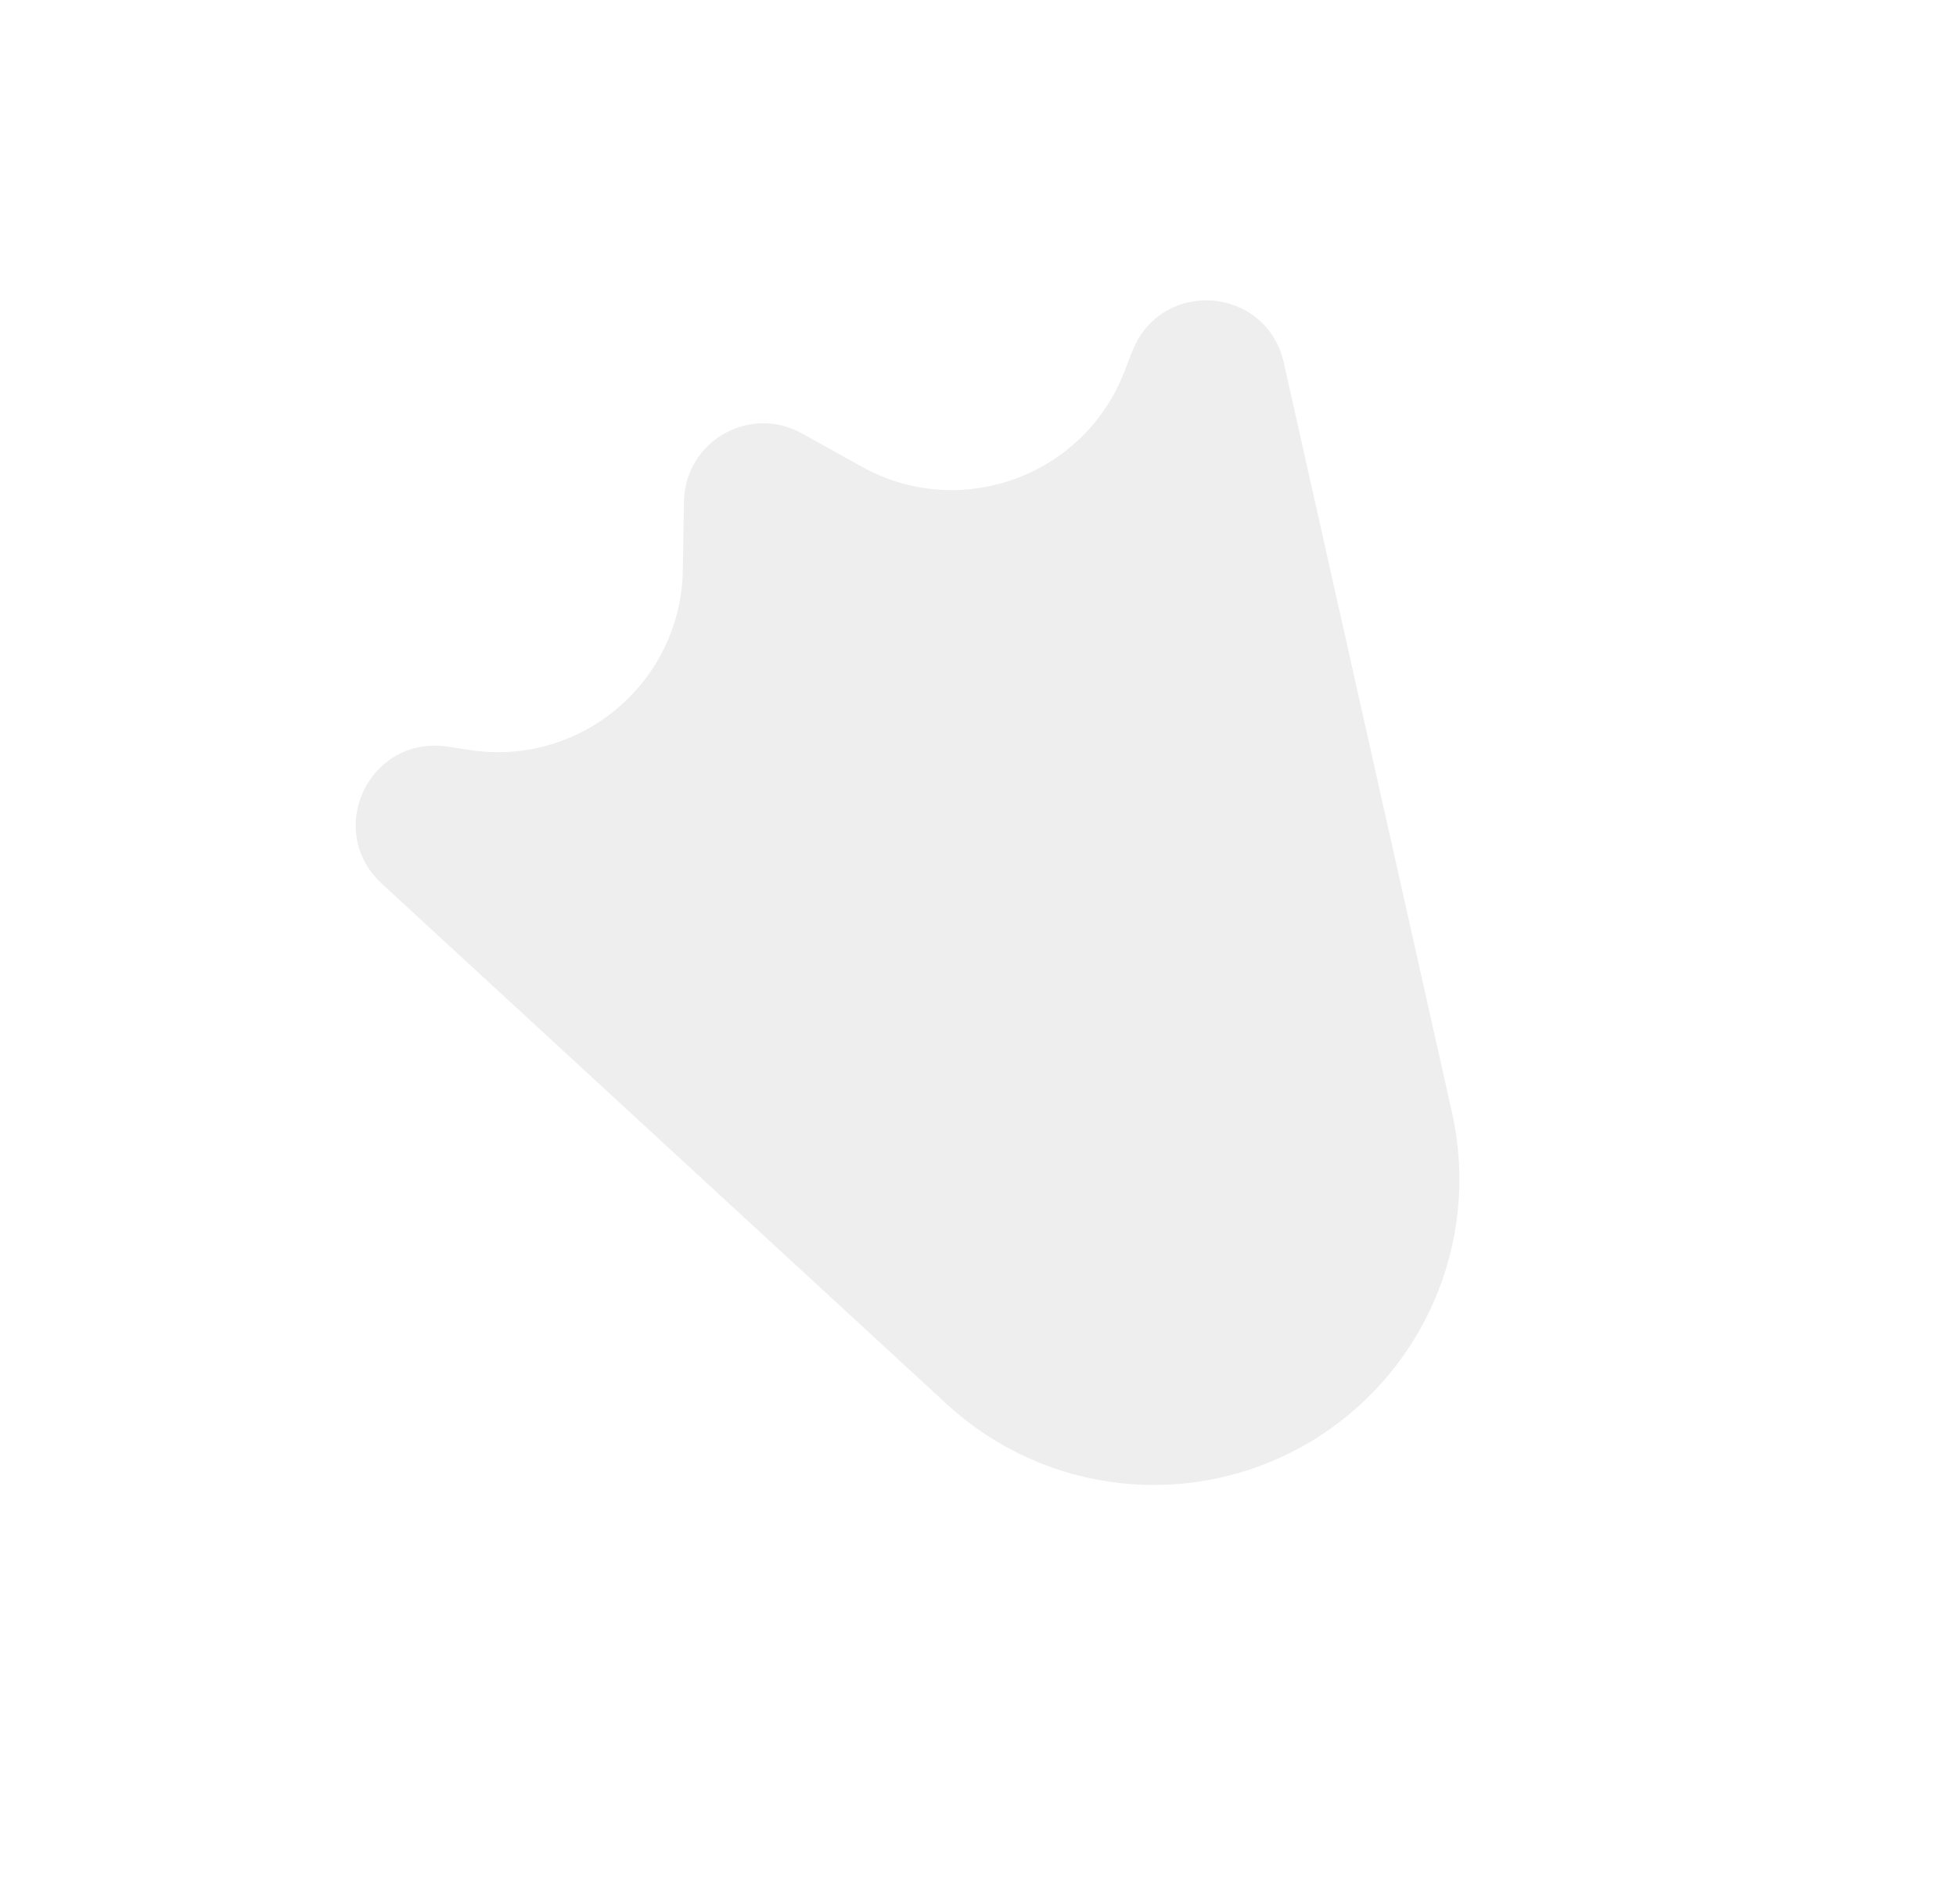
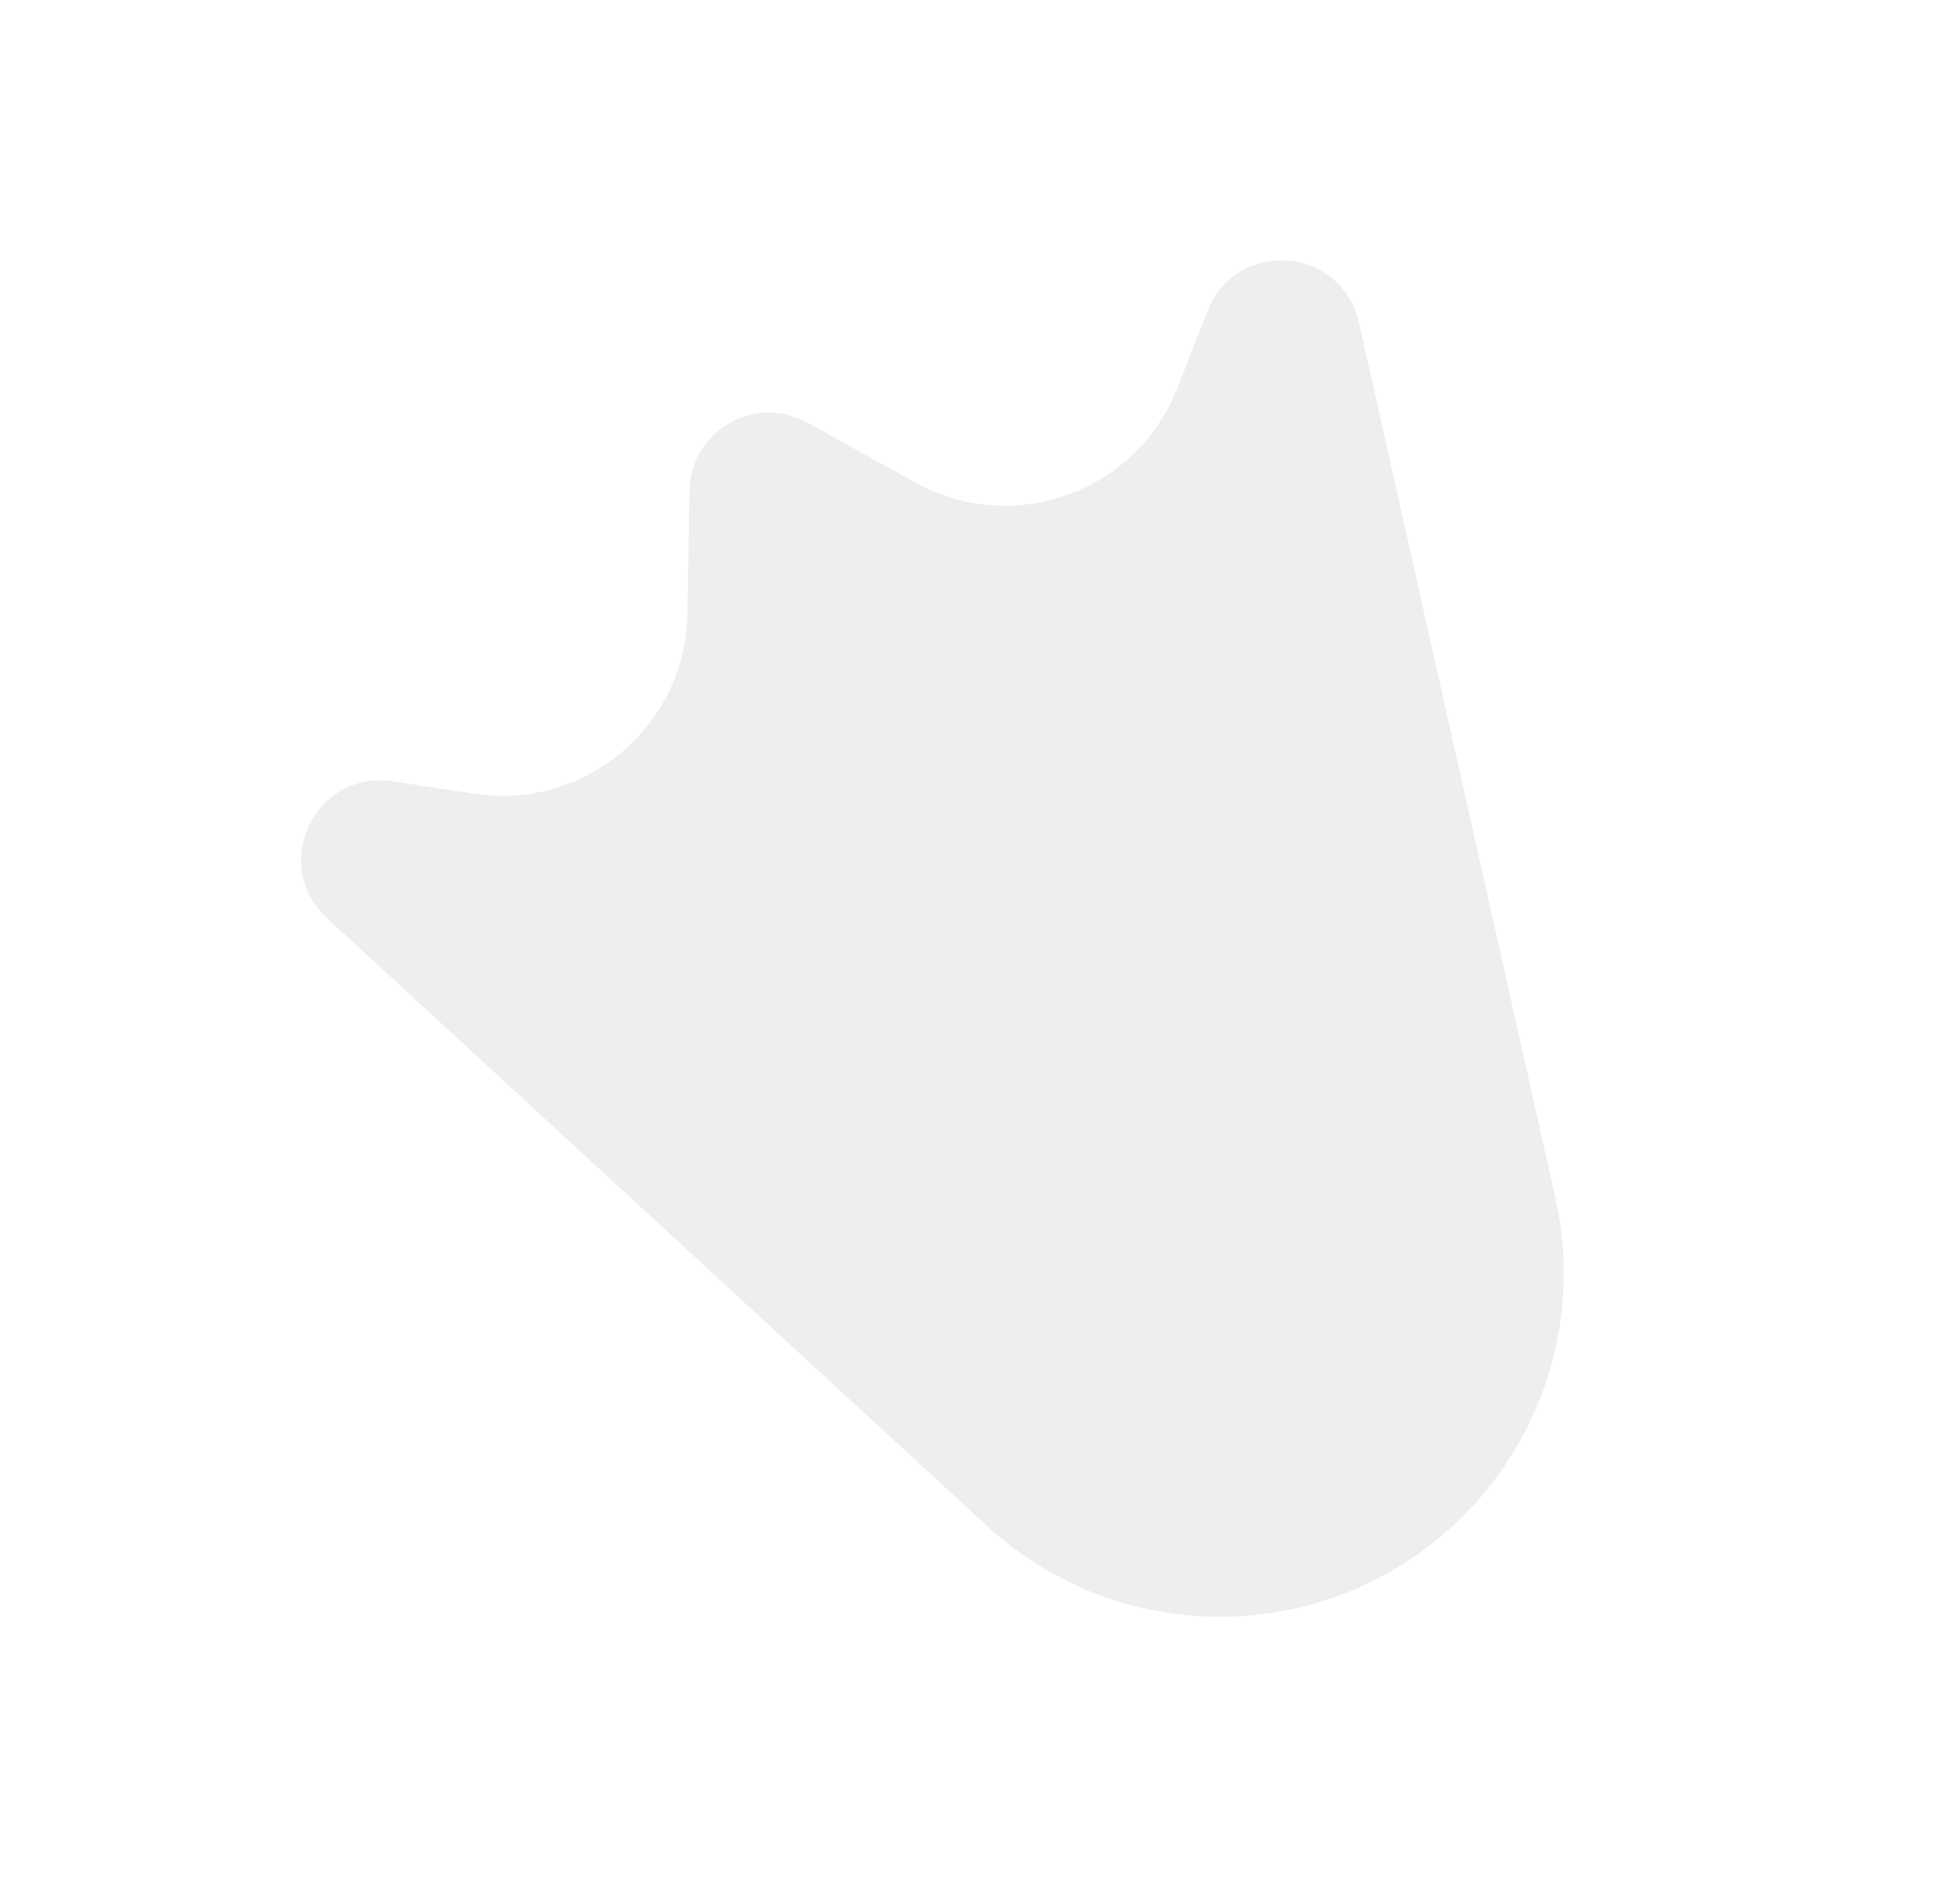
- <svg xmlns="http://www.w3.org/2000/svg" width="37" height="36" viewBox="0 0 37 36" fill="none">
-   <path d="M21.729 7.223L21.888 6.816C22.247 5.897 23.579 5.998 23.795 6.961L26.978 21.147C27.484 23.4 26.466 25.721 24.466 26.876C22.466 28.031 19.947 27.752 18.248 26.187L7.554 16.338C6.828 15.669 7.407 14.465 8.382 14.613L8.814 14.679C11.209 15.044 13.375 13.214 13.416 10.792L13.438 9.49C13.451 8.735 14.263 8.266 14.923 8.632L16.062 9.265C18.179 10.44 20.848 9.479 21.729 7.223Z" fill="#EEEEEE" stroke="#EEEEEE" />
+ <svg xmlns="http://www.w3.org/2000/svg" width="49" height="48" viewBox="0 0 49 48" fill="none">
+   <g id="Info/Star">
+     <path id="Vector 3" d="M30.299 10.022L31.059 8.077C31.538 6.852 33.314 6.987 33.602 8.27L38.554 30.342C39.321 33.757 37.779 37.273 34.748 39.022C31.718 40.772 27.902 40.349 25.328 37.978L8.69 22.654C7.722 21.762 8.493 20.157 9.794 20.355L11.858 20.669C15.051 21.155 17.939 18.715 17.994 15.486L18.046 12.38C18.063 11.373 19.146 10.748 20.026 11.236L22.743 12.744C25.567 14.312 29.124 13.03 30.299 10.022Z" fill="#EEEEEE" stroke="#EEEEEE" stroke-width="1.333" />
+   </g>
</svg>
